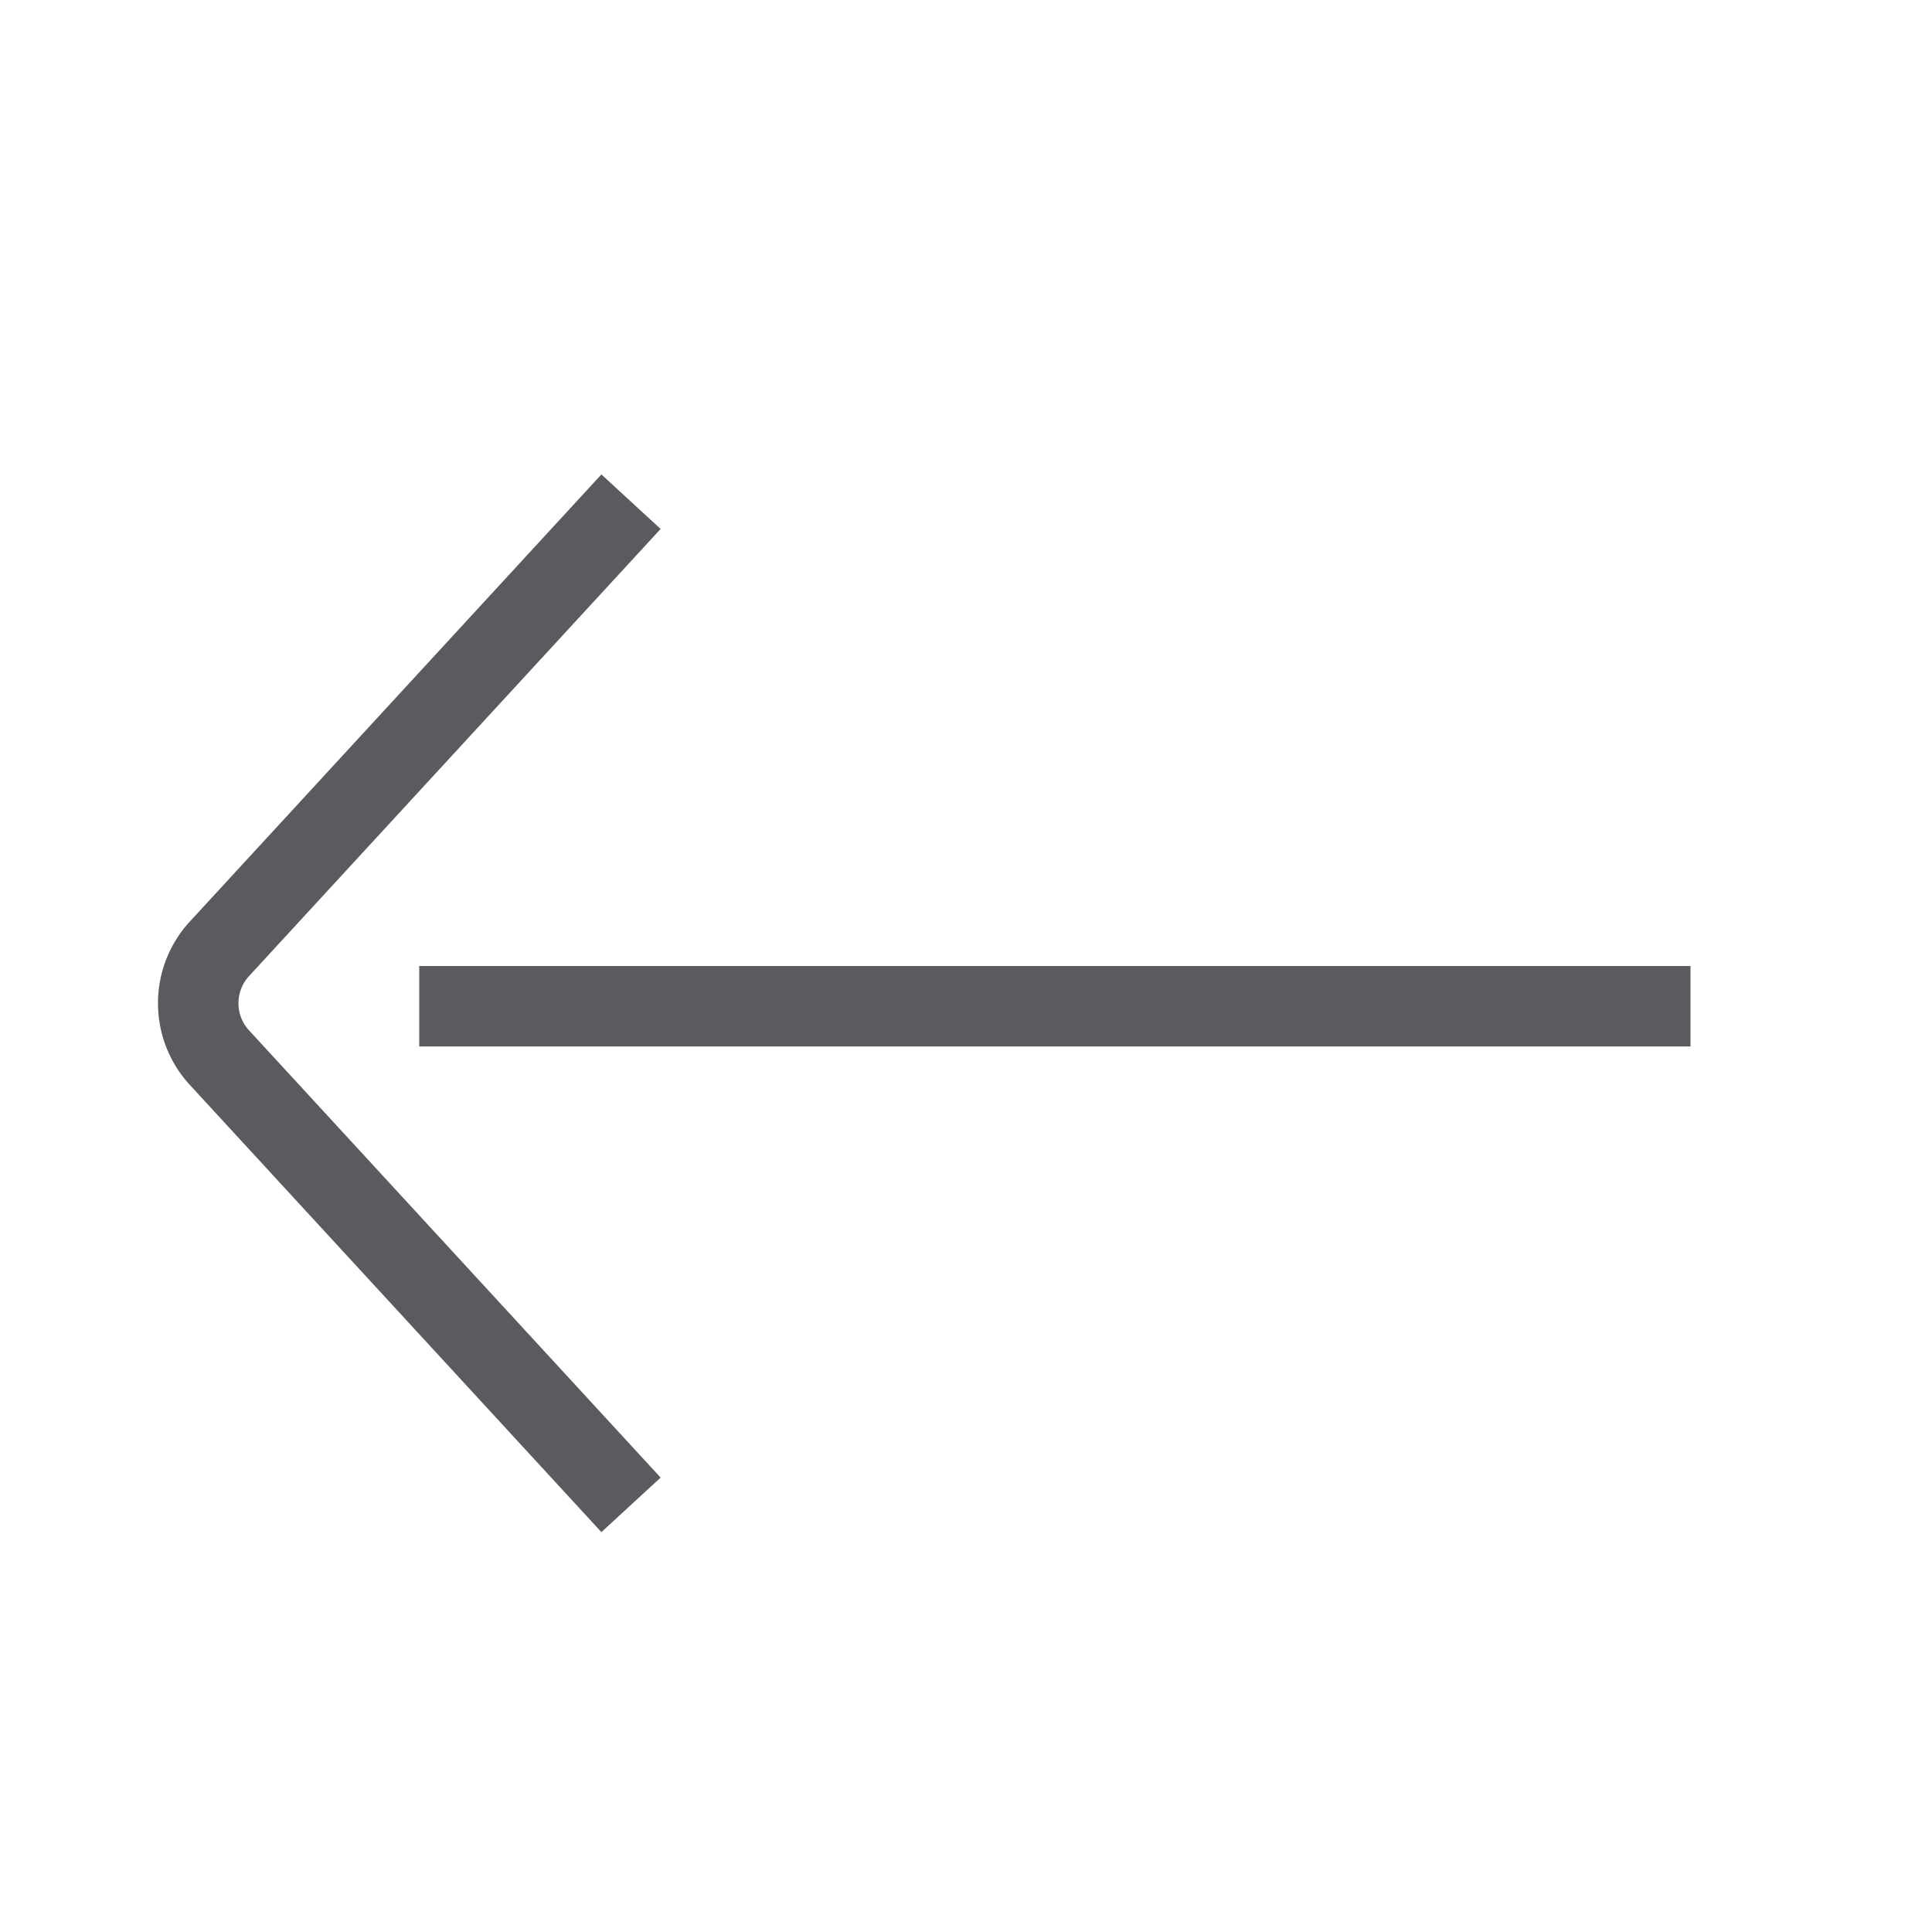
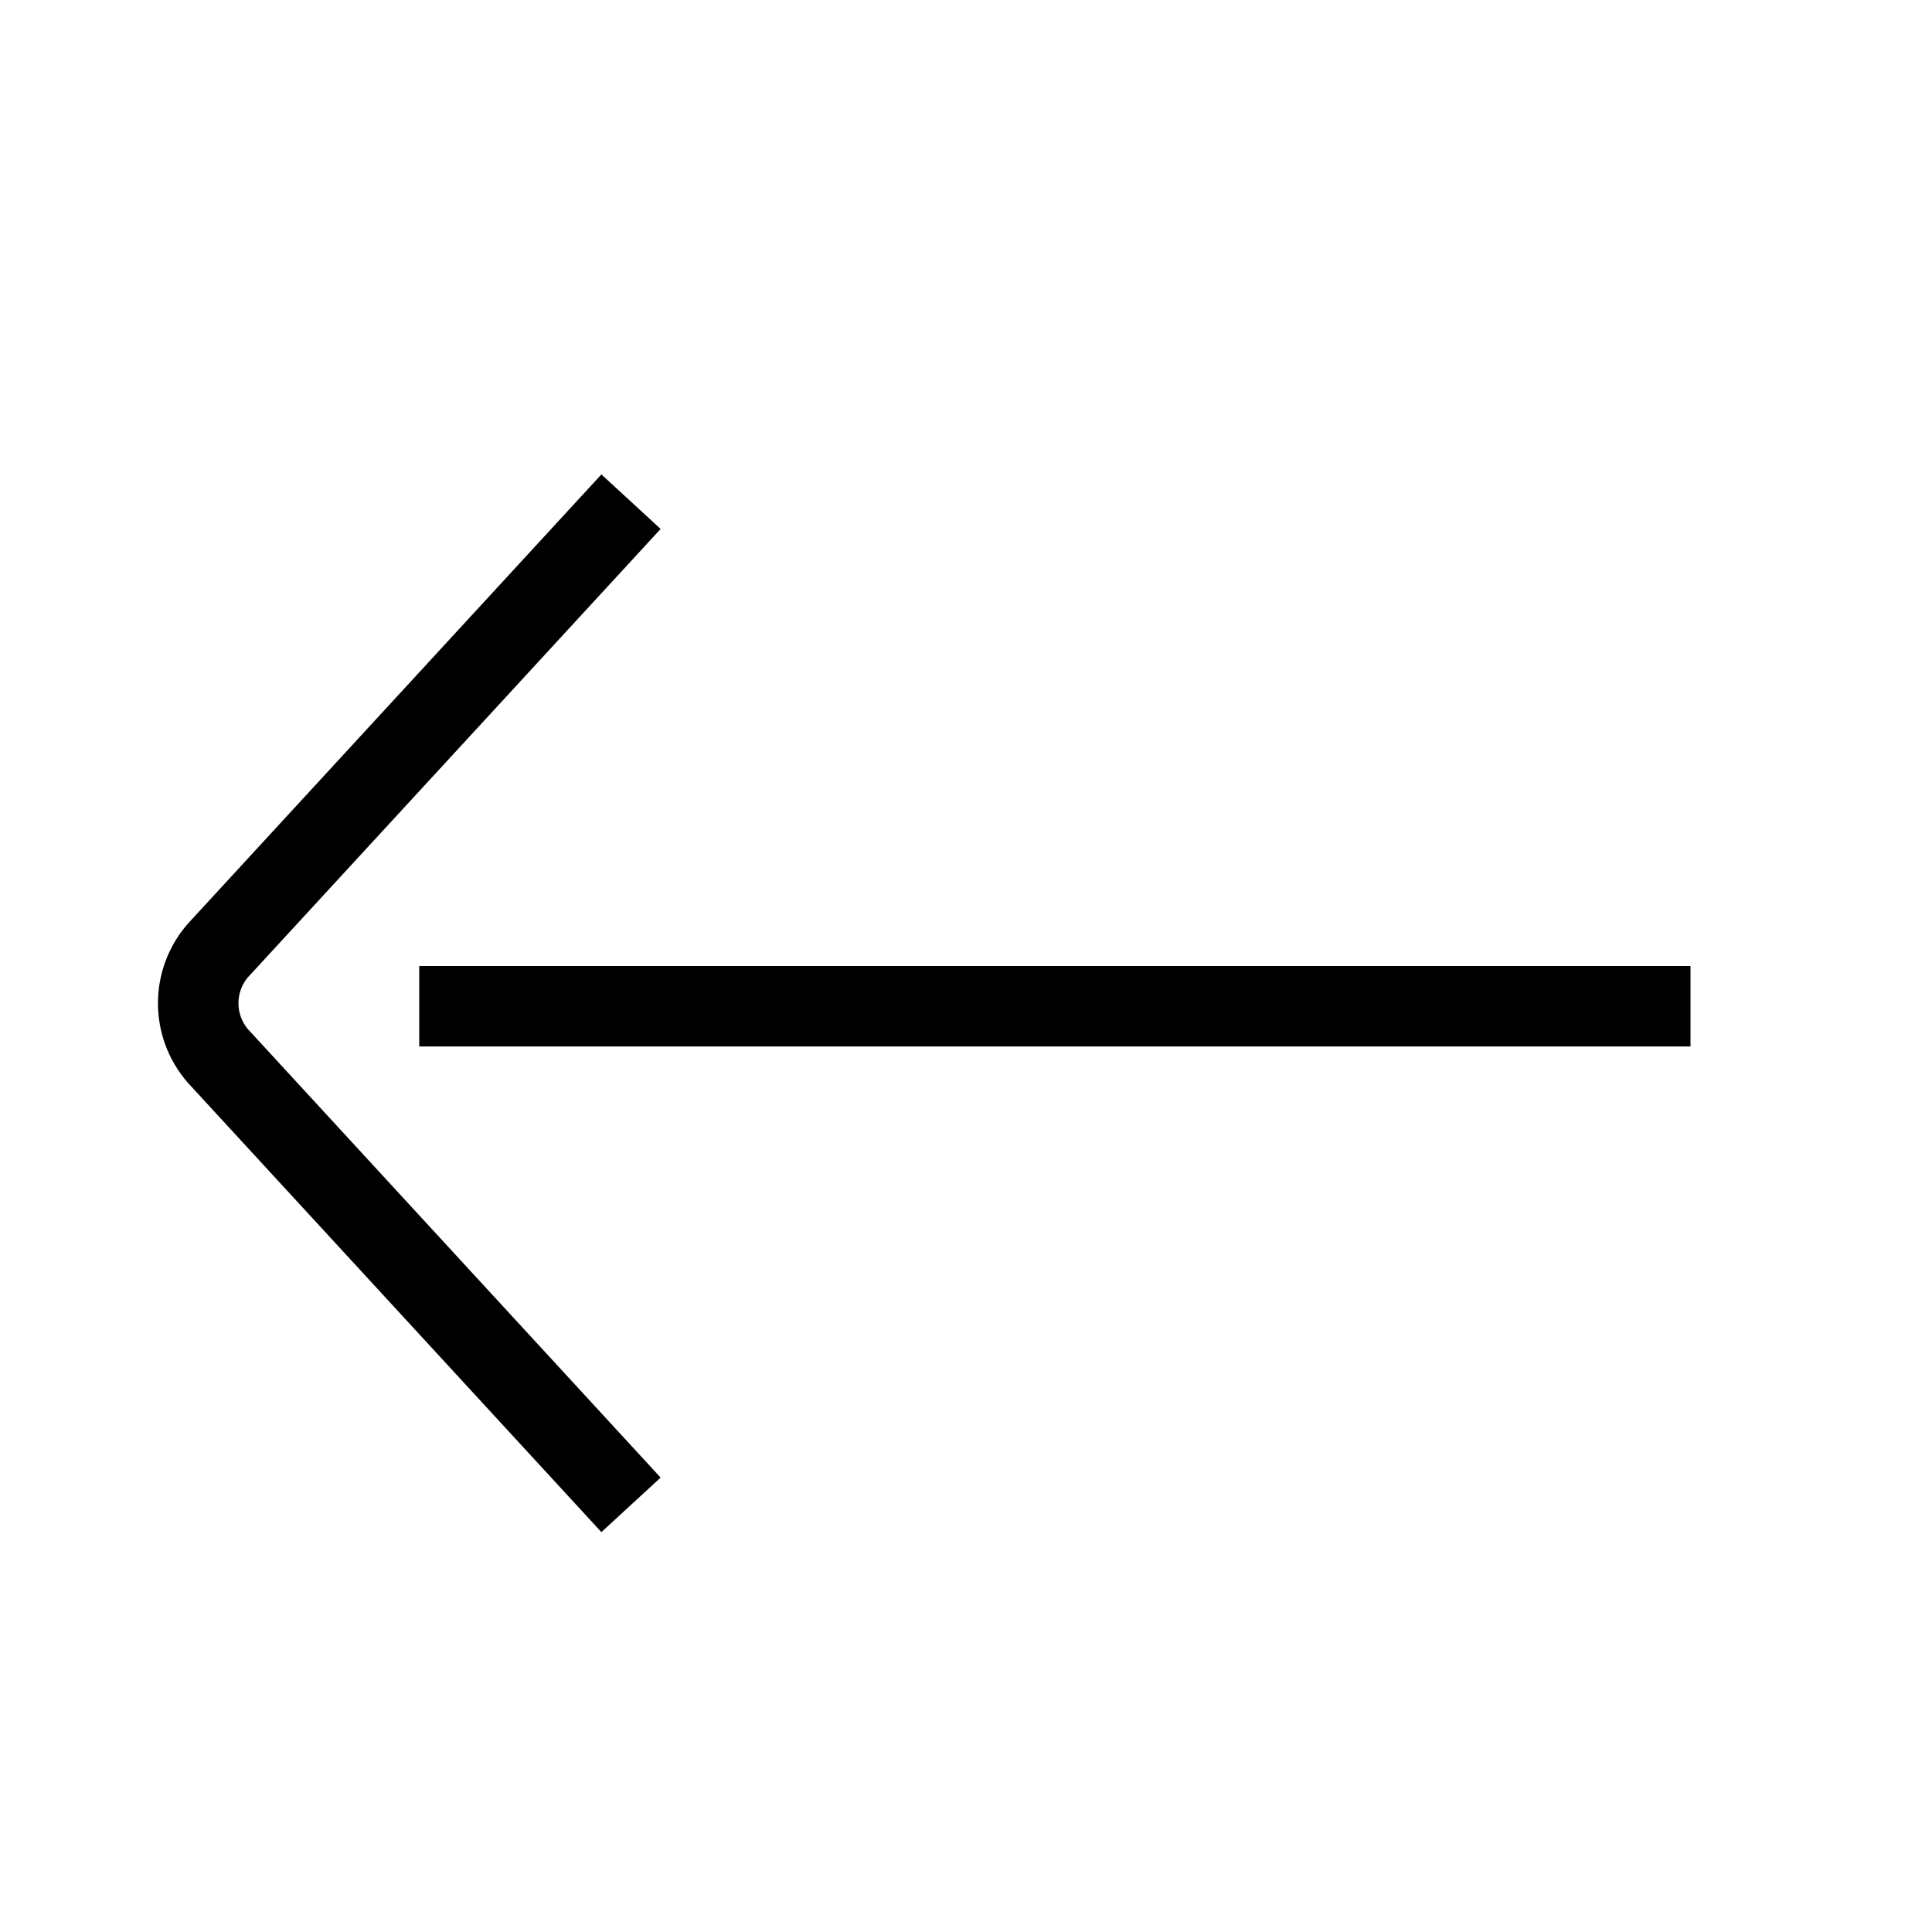
- <svg xmlns="http://www.w3.org/2000/svg" viewBox="0 0 24 24">
-   <line x1="5.708" y1="12.5" x2="20.5" y2="12.5" fill="none" stroke="#5a5b5e" stroke-linecap="square" stroke-linejoin="round" />
-   <path d="M7.5,18.326,2.708,13.119a1,1,0,0,1,0-1.313L7.5,6.6" fill="none" stroke="#5a5b5e" stroke-linecap="square" stroke-linejoin="round" />
+ <svg xmlns="http://www.w3.org/2000/svg" id="target" viewBox="0 0 24 24">
+   <line x1="5.708" y1="12.5" x2="20.5" y2="12.5" fill="none" stroke="currentColor" stroke-linecap="square" stroke-linejoin="round" />
+   <path d="M7.5,18.326,2.708,13.119a1,1,0,0,1,0-1.313L7.5,6.6" fill="none" stroke="currentColor" stroke-linecap="square" stroke-linejoin="round" />
</svg>
